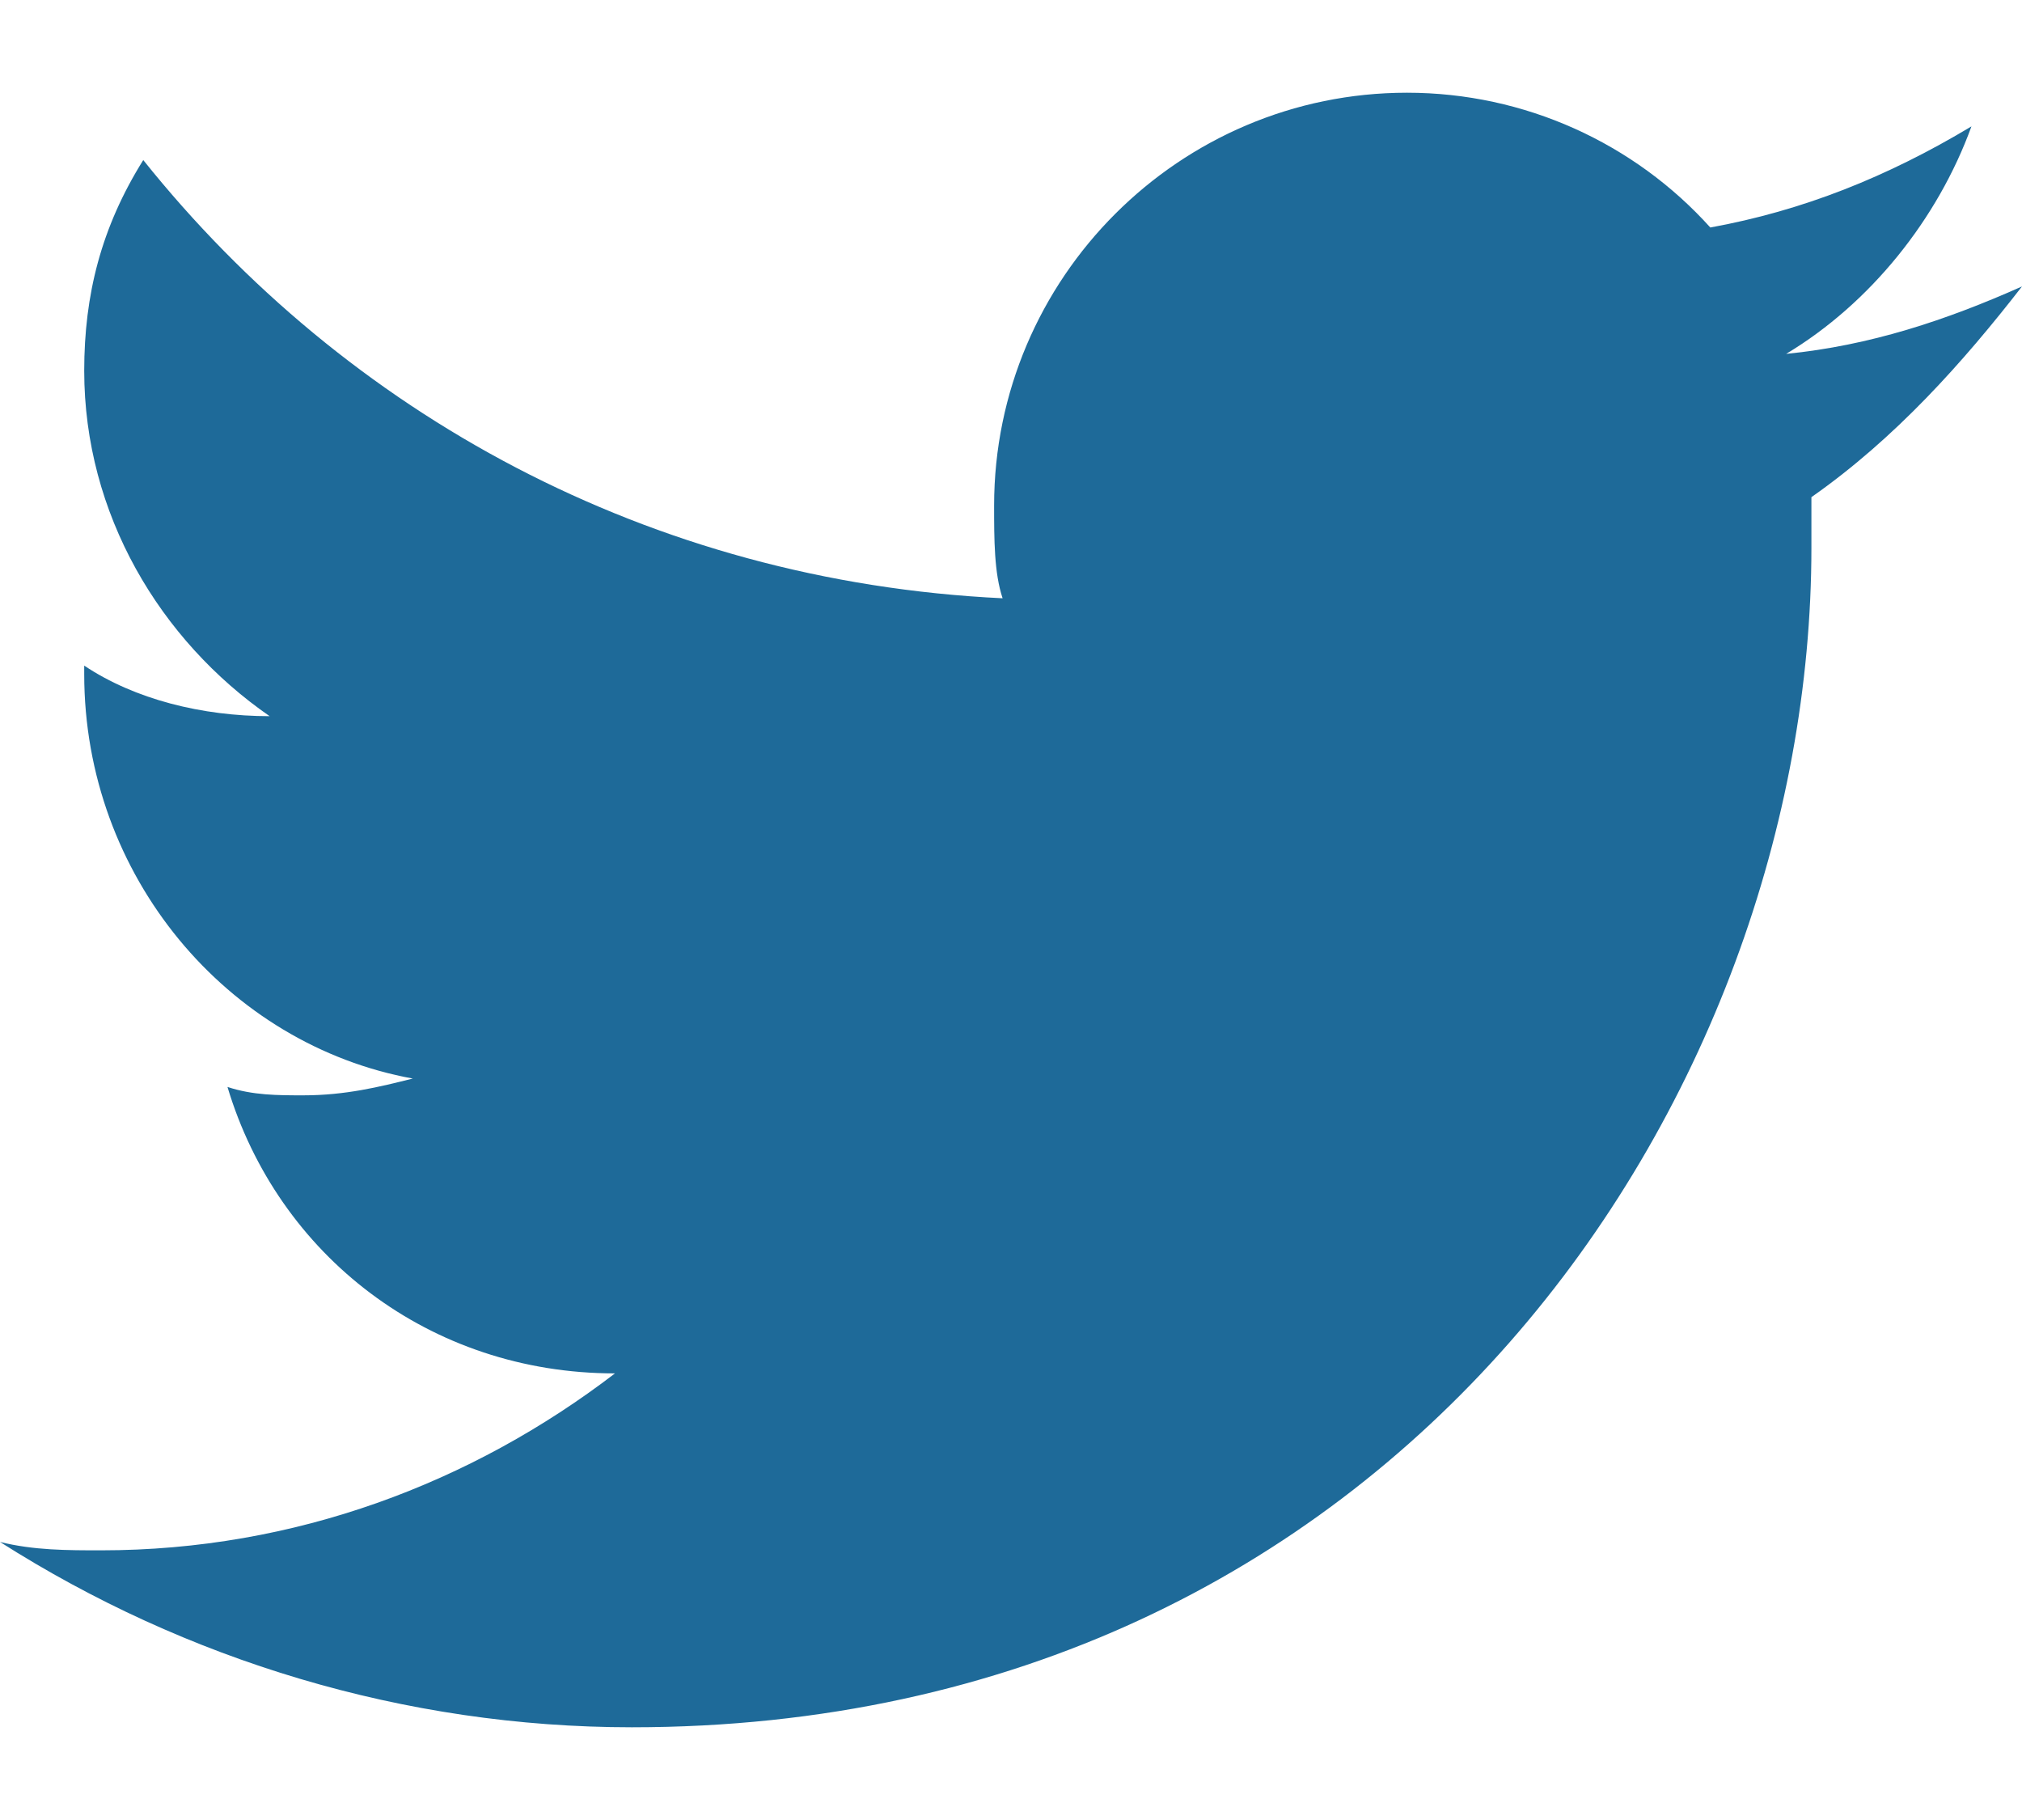
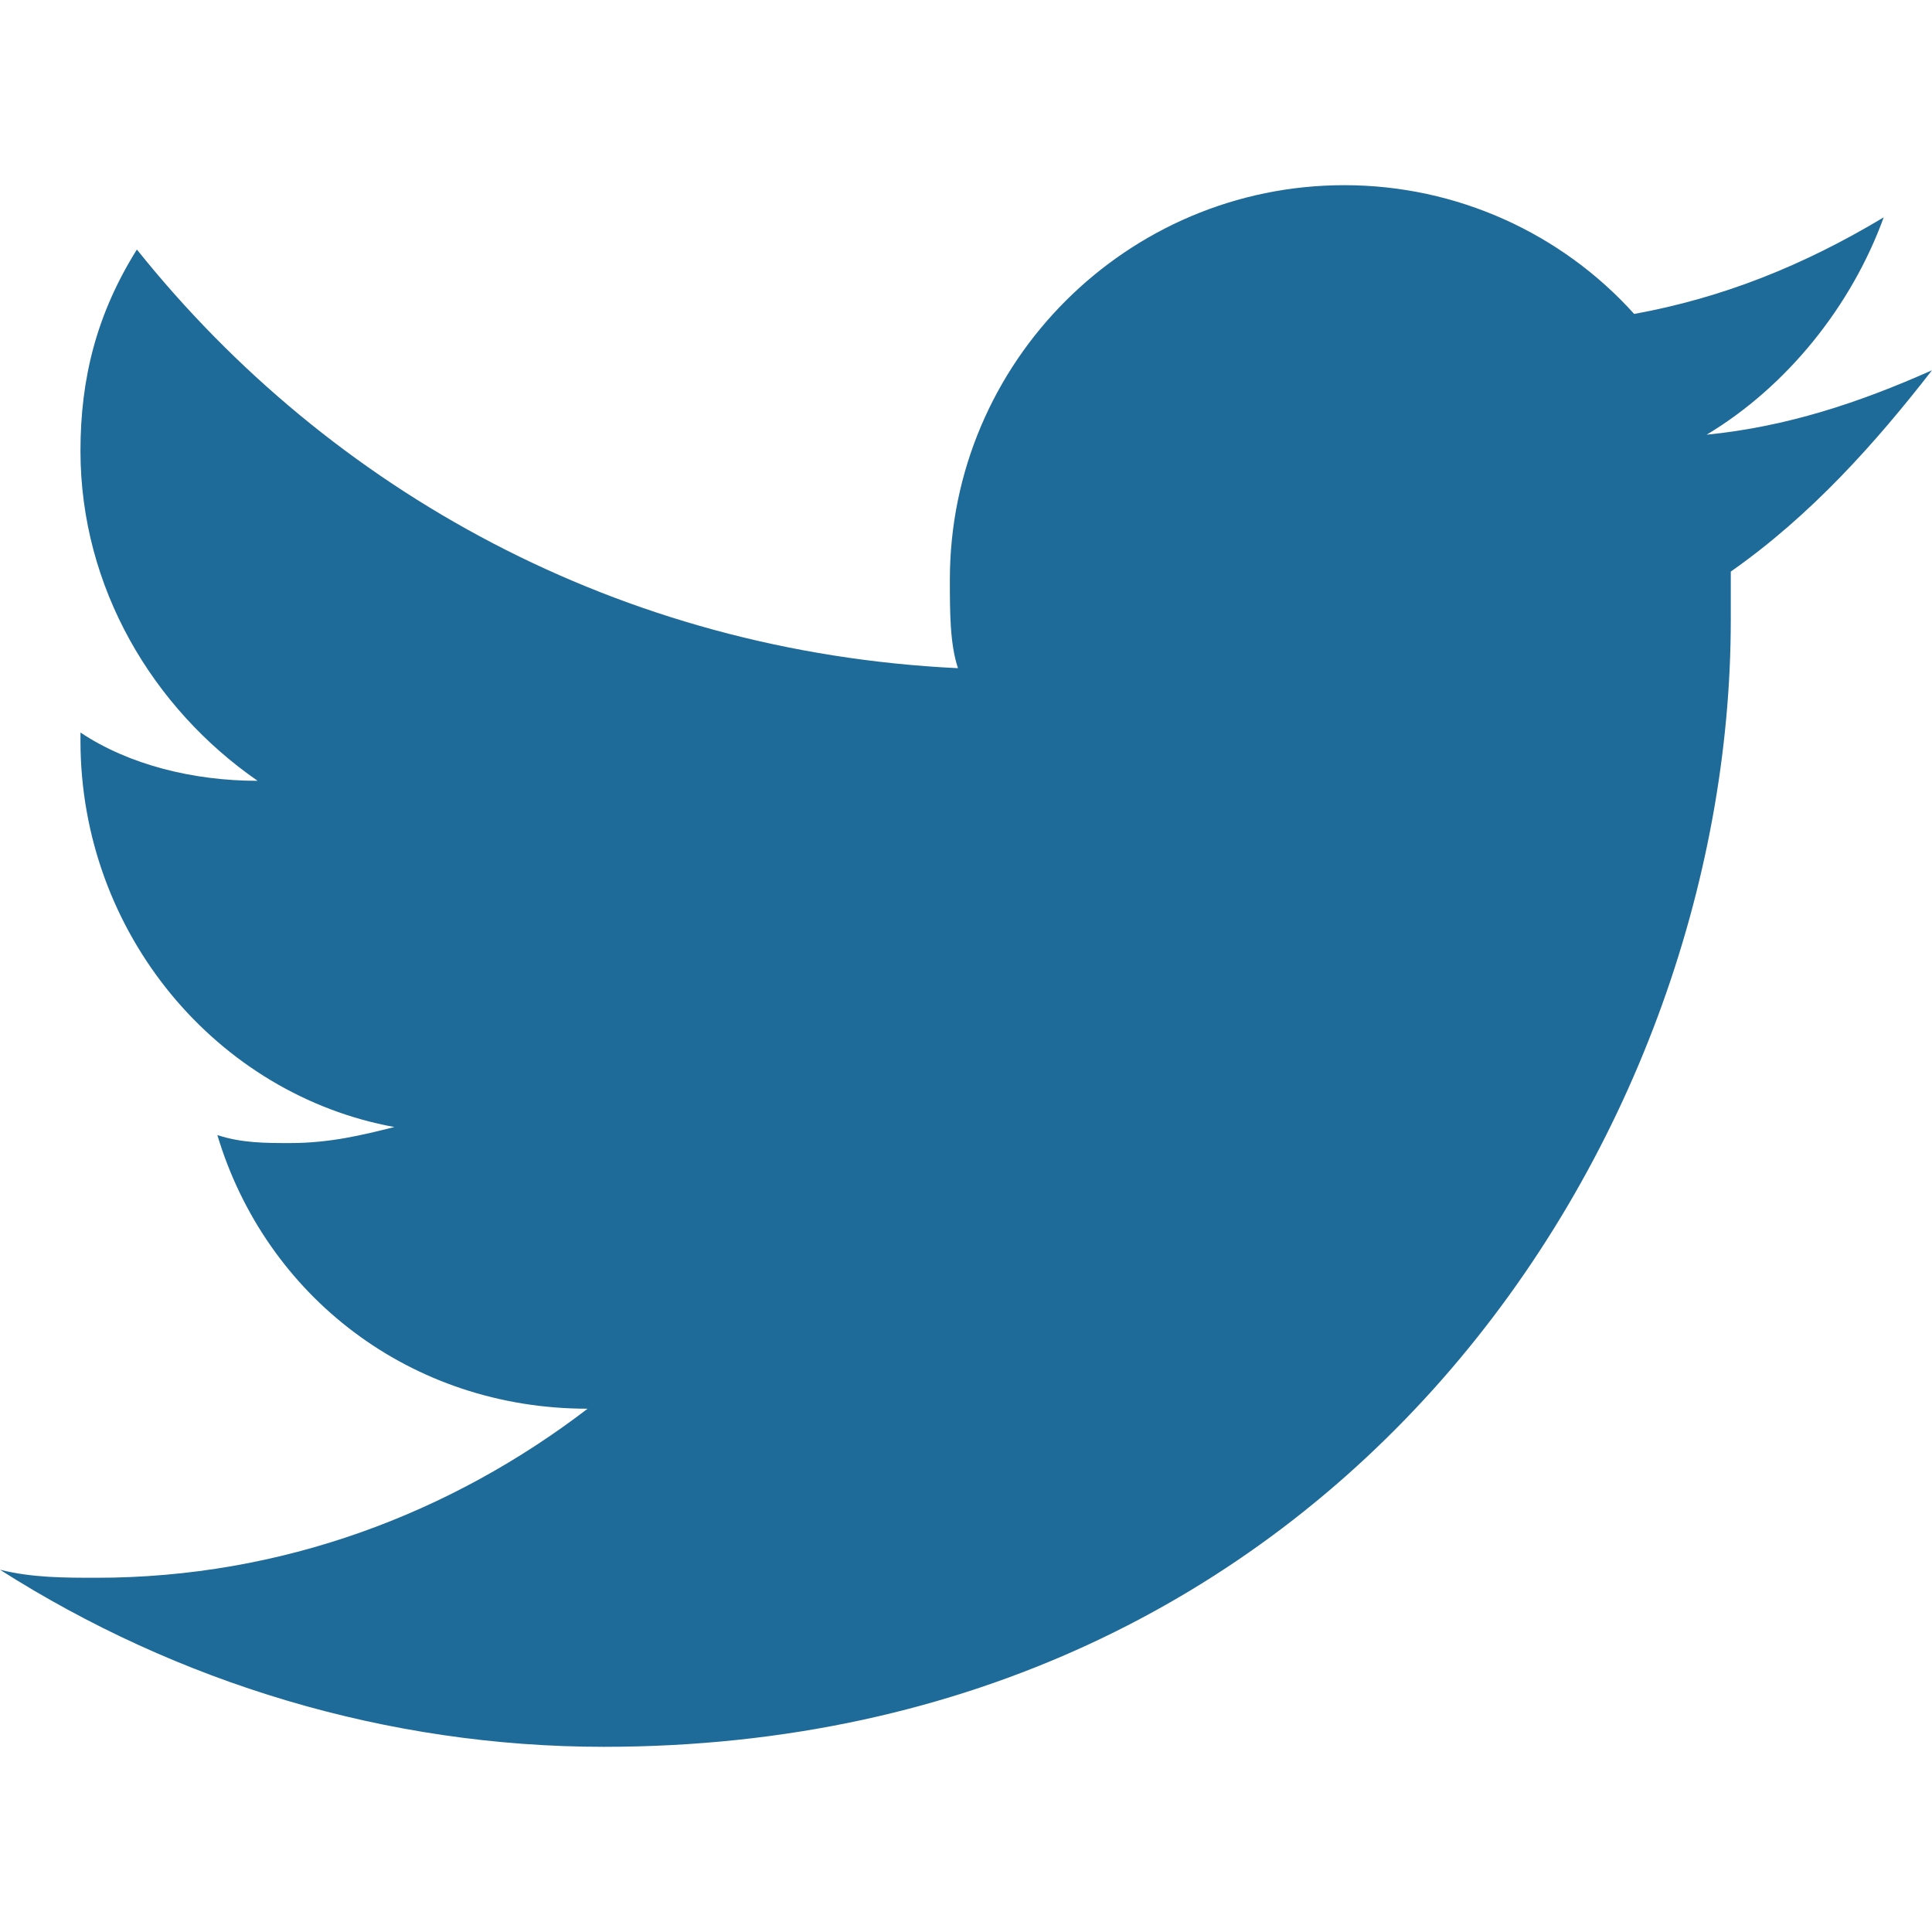
- <svg xmlns="http://www.w3.org/2000/svg" width="20" height="18" viewBox="0 0 20 18" fill="none">
-   <path d="M20 2.833C19.25 3.167 18.5 3.417 17.667 3.5C18.5 3 19.167 2.167 19.5 1.25C18.667 1.75 17.833 2.083 16.917 2.25C16.167 1.417 15.083 0.917 13.917 0.917C11.667 0.917 9.833 2.75 9.833 5C9.833 5.333 9.833 5.667 9.917 5.917C6.417 5.75 3.417 4.083 1.417 1.583C1 2.25 0.833 2.917 0.833 3.667C0.833 5.083 1.583 6.333 2.667 7.083C2 7.083 1.333 6.917 0.833 6.583C0.833 6.583 0.833 6.583 0.833 6.667C0.833 8.667 2.25 10.333 4.083 10.667C3.75 10.75 3.417 10.833 3 10.833C2.75 10.833 2.5 10.833 2.25 10.75C2.75 12.417 4.25 13.583 6.083 13.583C4.667 14.667 2.917 15.333 1 15.333C0.667 15.333 0.333 15.333 0 15.25C1.833 16.417 4 17.083 6.25 17.083C13.833 17.083 17.917 10.833 17.917 5.417C17.917 5.25 17.917 5.083 17.917 4.917C18.75 4.333 19.417 3.583 20 2.833Z" fill="#1E6A99" />
+ <svg xmlns="http://www.w3.org/2000/svg" width="20" height="20" viewBox="0 0 20 20" fill="none">
+   <path d="M20 3.833C19.25 4.167 18.5 4.417 17.667 4.5C18.5 4 19.167 3.167 19.5 2.25C18.667 2.75 17.833 3.083 16.917 3.25C16.167 2.417 15.083 1.917 13.917 1.917C11.667 1.917 9.833 3.75 9.833 6C9.833 6.333 9.833 6.667 9.917 6.917C6.417 6.75 3.417 5.083 1.417 2.583C1 3.25 0.833 3.917 0.833 4.667C0.833 6.083 1.583 7.333 2.667 8.083C2 8.083 1.333 7.917 0.833 7.583C0.833 7.583 0.833 7.583 0.833 7.667C0.833 9.667 2.25 11.333 4.083 11.667C3.75 11.75 3.417 11.833 3 11.833C2.75 11.833 2.5 11.833 2.25 11.75C2.75 13.417 4.25 14.583 6.083 14.583C4.667 15.667 2.917 16.333 1 16.333C0.667 16.333 0.333 16.333 0 16.25C1.833 17.417 4 18.083 6.25 18.083C13.833 18.083 17.917 11.833 17.917 6.417C17.917 6.25 17.917 6.083 17.917 5.917C18.75 5.333 19.417 4.583 20 3.833Z" fill="#1E6A99" />
</svg>
